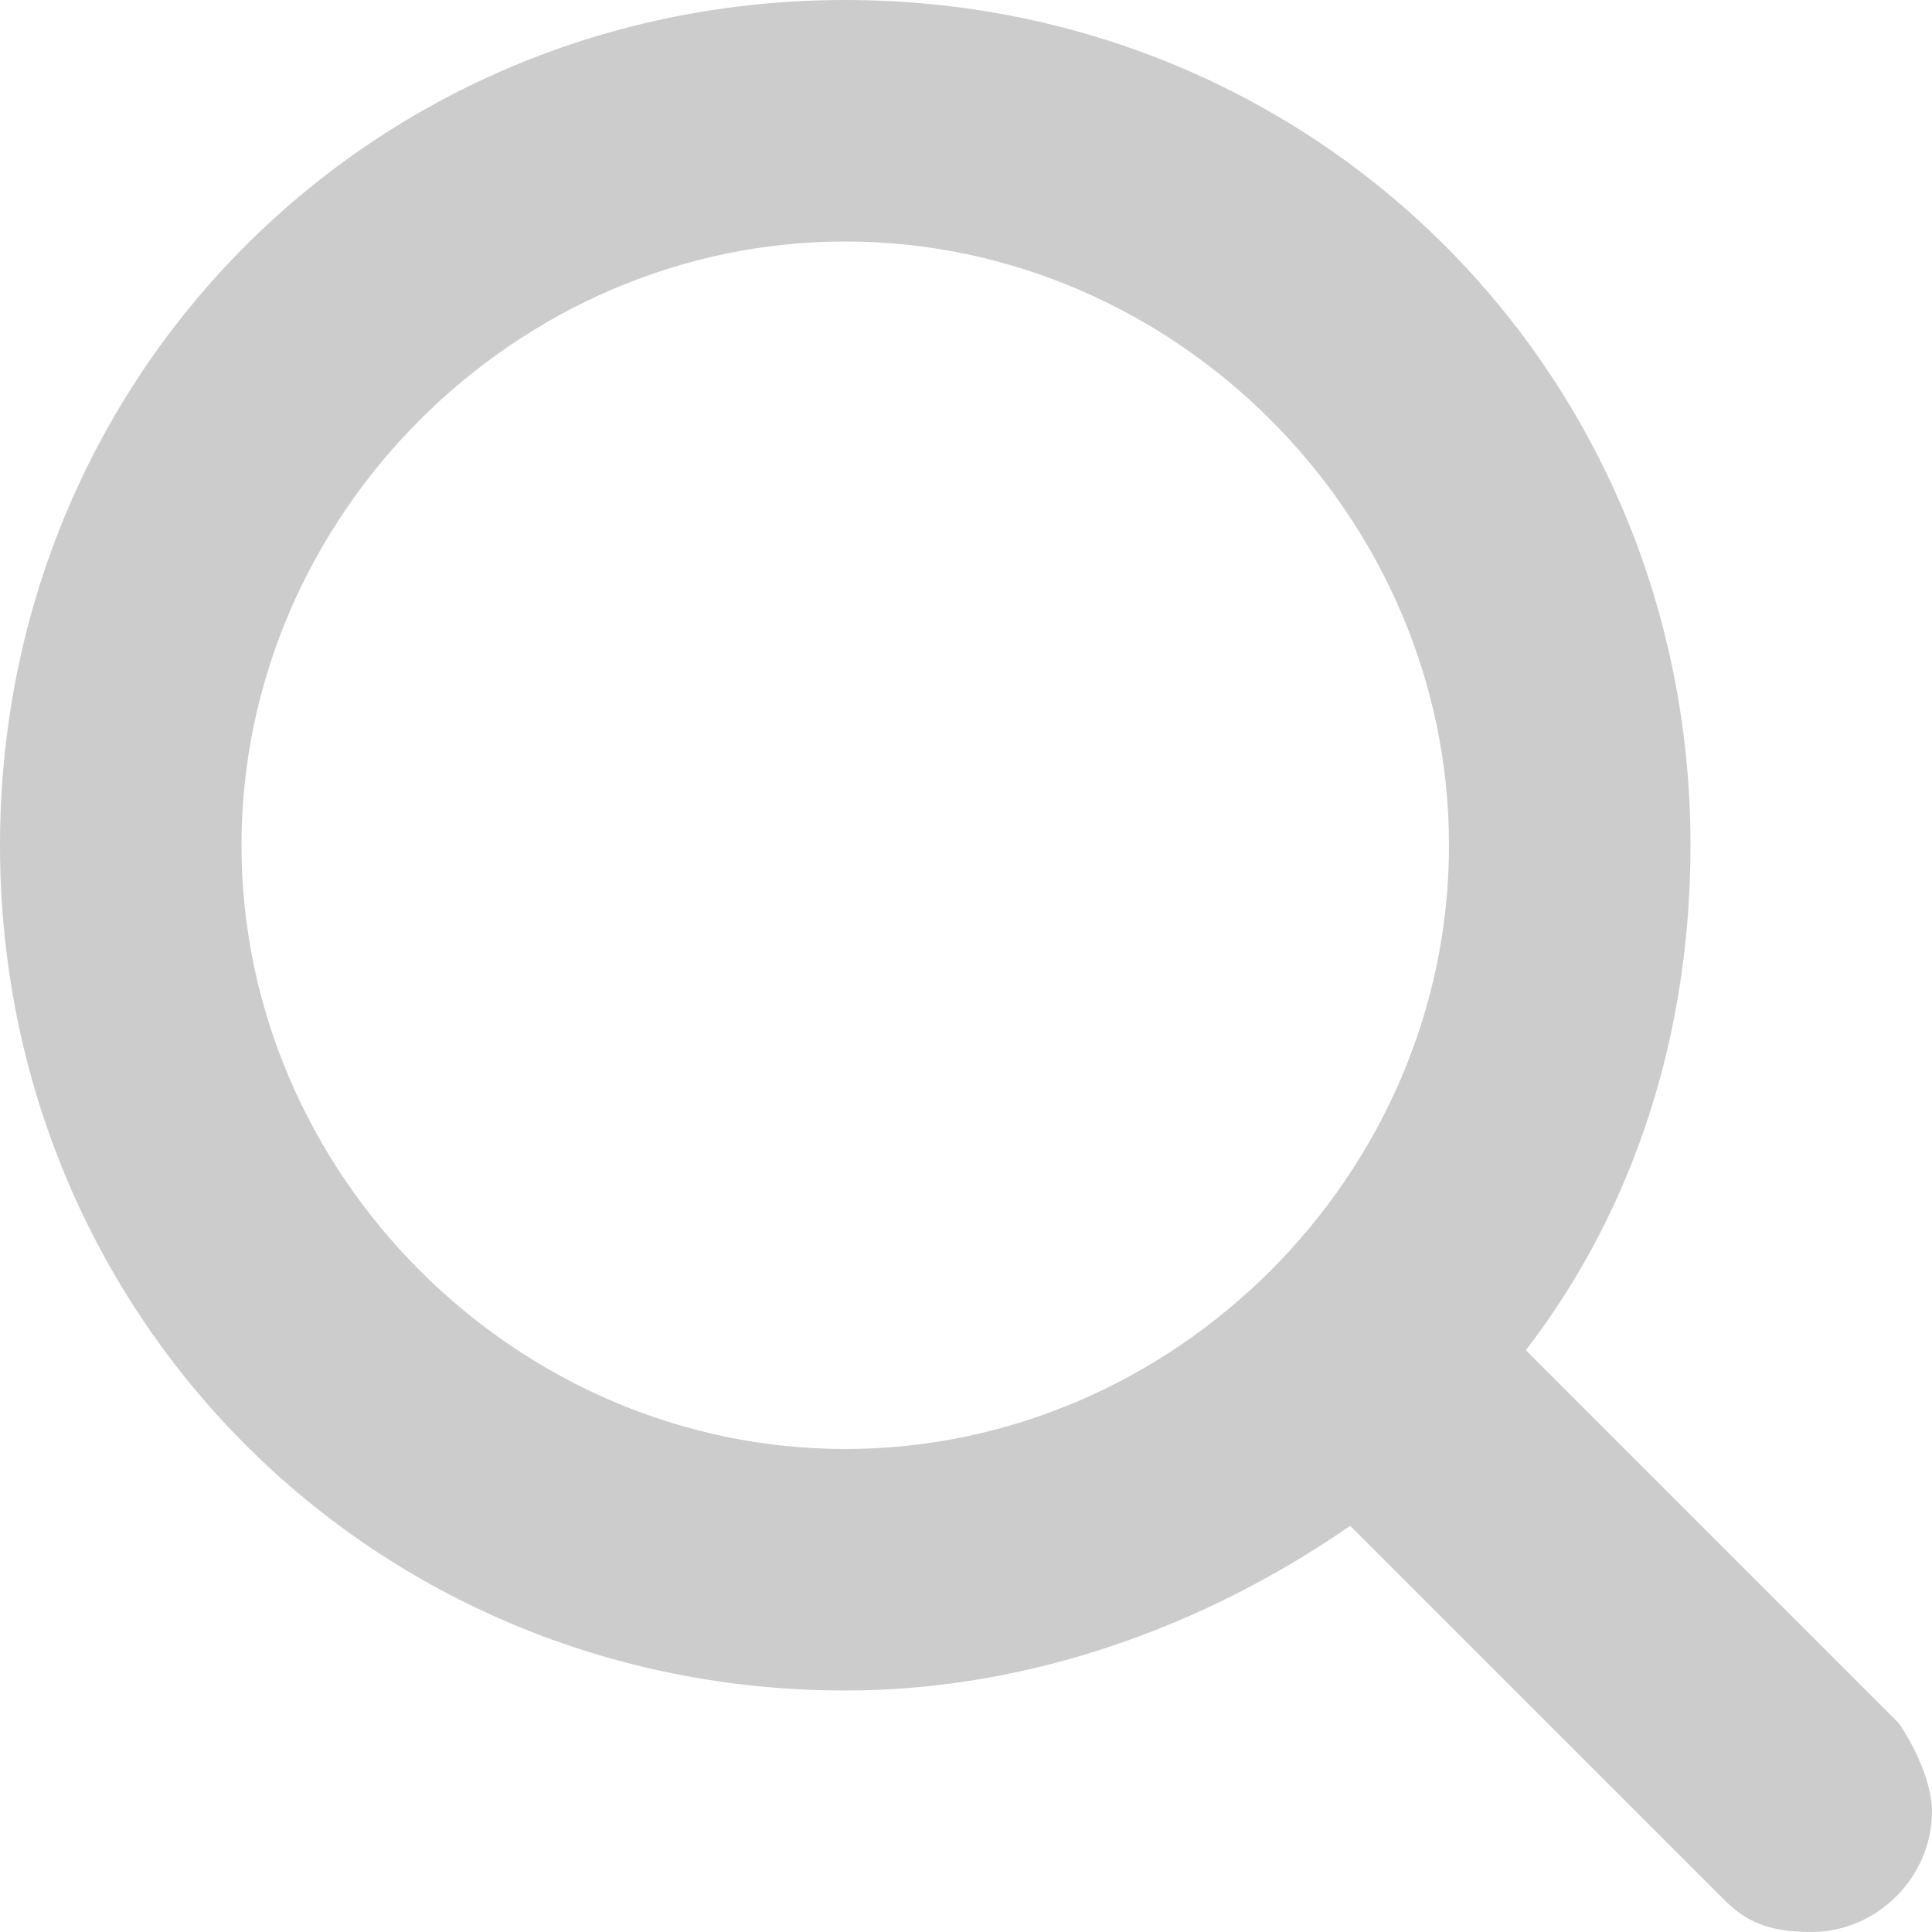
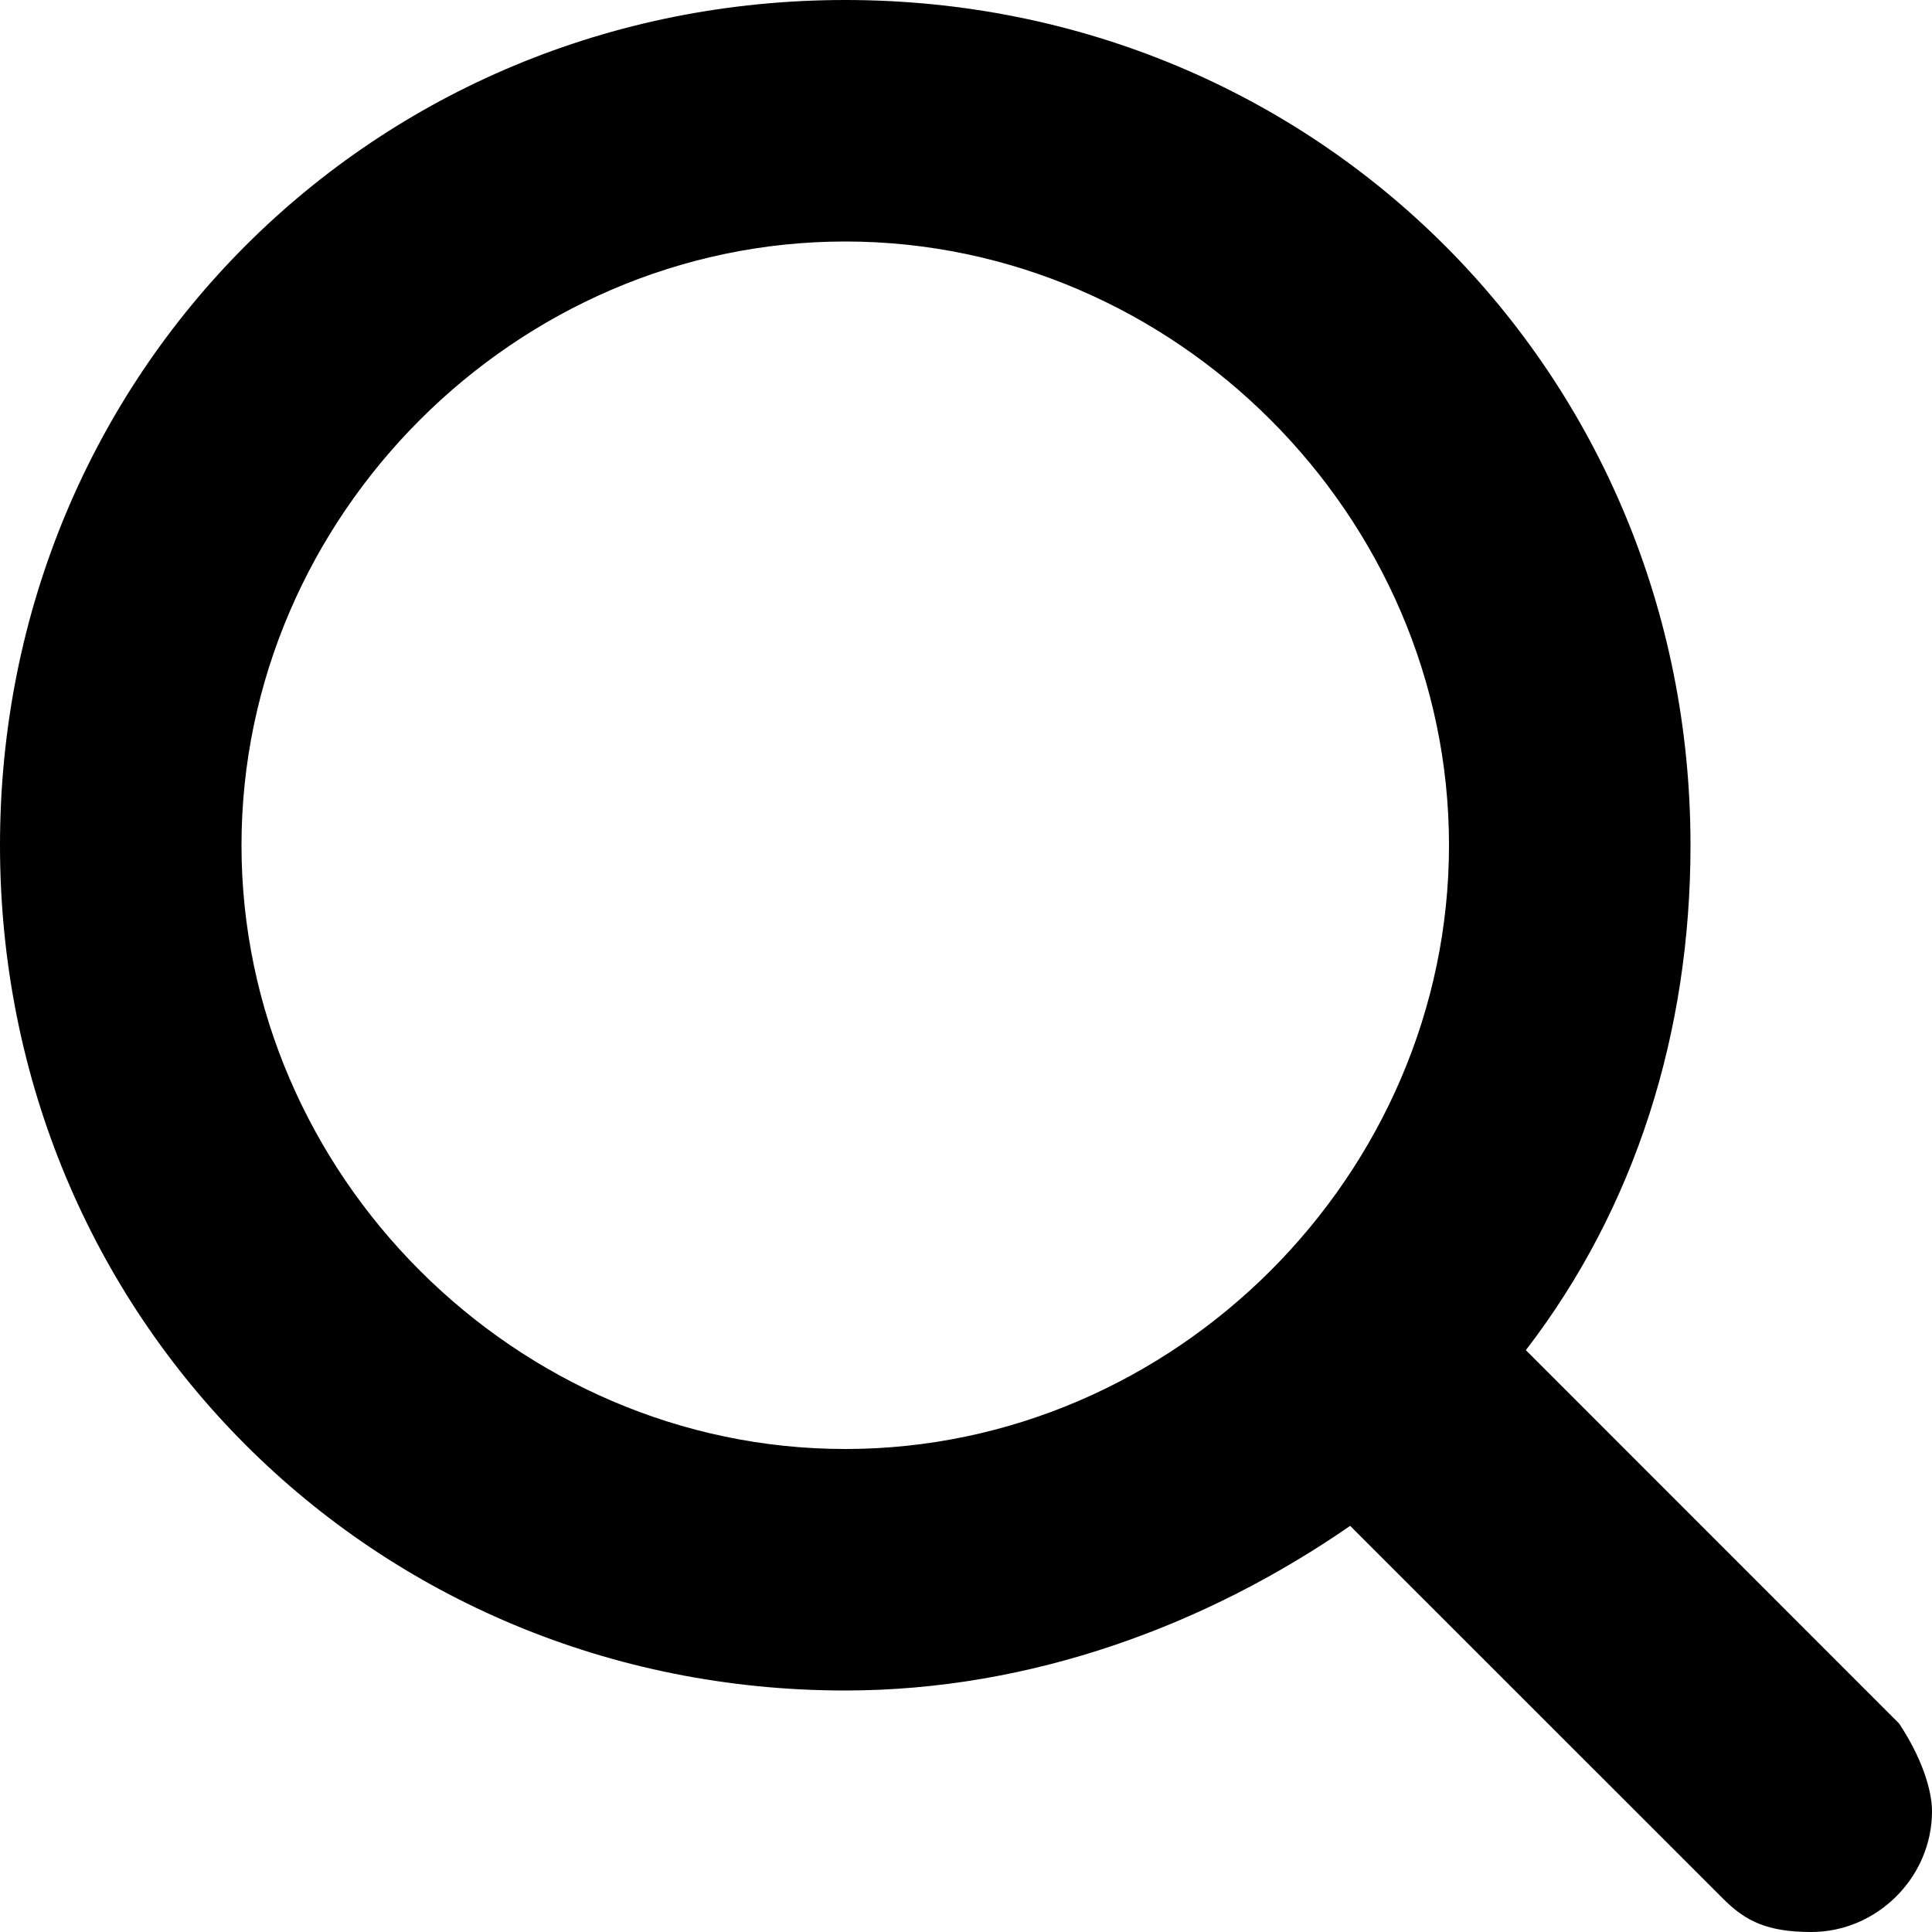
<svg xmlns="http://www.w3.org/2000/svg" width="18" height="18" viewBox="0 0 18 18" fill="none">
-   <path opacity="0.2" d="M17.693 16.057L14.216 12.579C15.239 11.25 15.75 9.614 15.75 7.875C15.75 3.477 12.273 0 7.875 0C3.477 0 0 3.477 0 7.875C0 12.273 3.477 15.75 7.875 15.75C9.614 15.75 11.25 15.136 12.579 14.216L16.057 17.693C16.261 17.898 16.466 18 16.875 18C17.489 18 18 17.489 18 16.875C18 16.671 17.898 16.364 17.693 16.057ZM2.25 7.875C2.25 4.807 4.807 2.25 7.875 2.25C10.943 2.25 13.5 4.807 13.5 7.875C13.5 10.943 10.943 13.5 7.875 13.5C4.807 13.5 2.25 10.943 2.25 7.875Z" fill="currentColor" />
+   <path d="M17.693 16.057L14.216 12.579C15.239 11.25 15.75 9.614 15.75 7.875C15.75 3.477 12.273 0 7.875 0C3.477 0 0 3.477 0 7.875C0 12.273 3.477 15.75 7.875 15.75C9.614 15.75 11.25 15.136 12.579 14.216L16.057 17.693C16.261 17.898 16.466 18 16.875 18C17.489 18 18 17.489 18 16.875C18 16.671 17.898 16.364 17.693 16.057ZM2.25 7.875C2.25 4.807 4.807 2.25 7.875 2.25C10.943 2.25 13.5 4.807 13.5 7.875C13.5 10.943 10.943 13.5 7.875 13.5C4.807 13.5 2.25 10.943 2.25 7.875Z" fill="currentColor" />
</svg>
